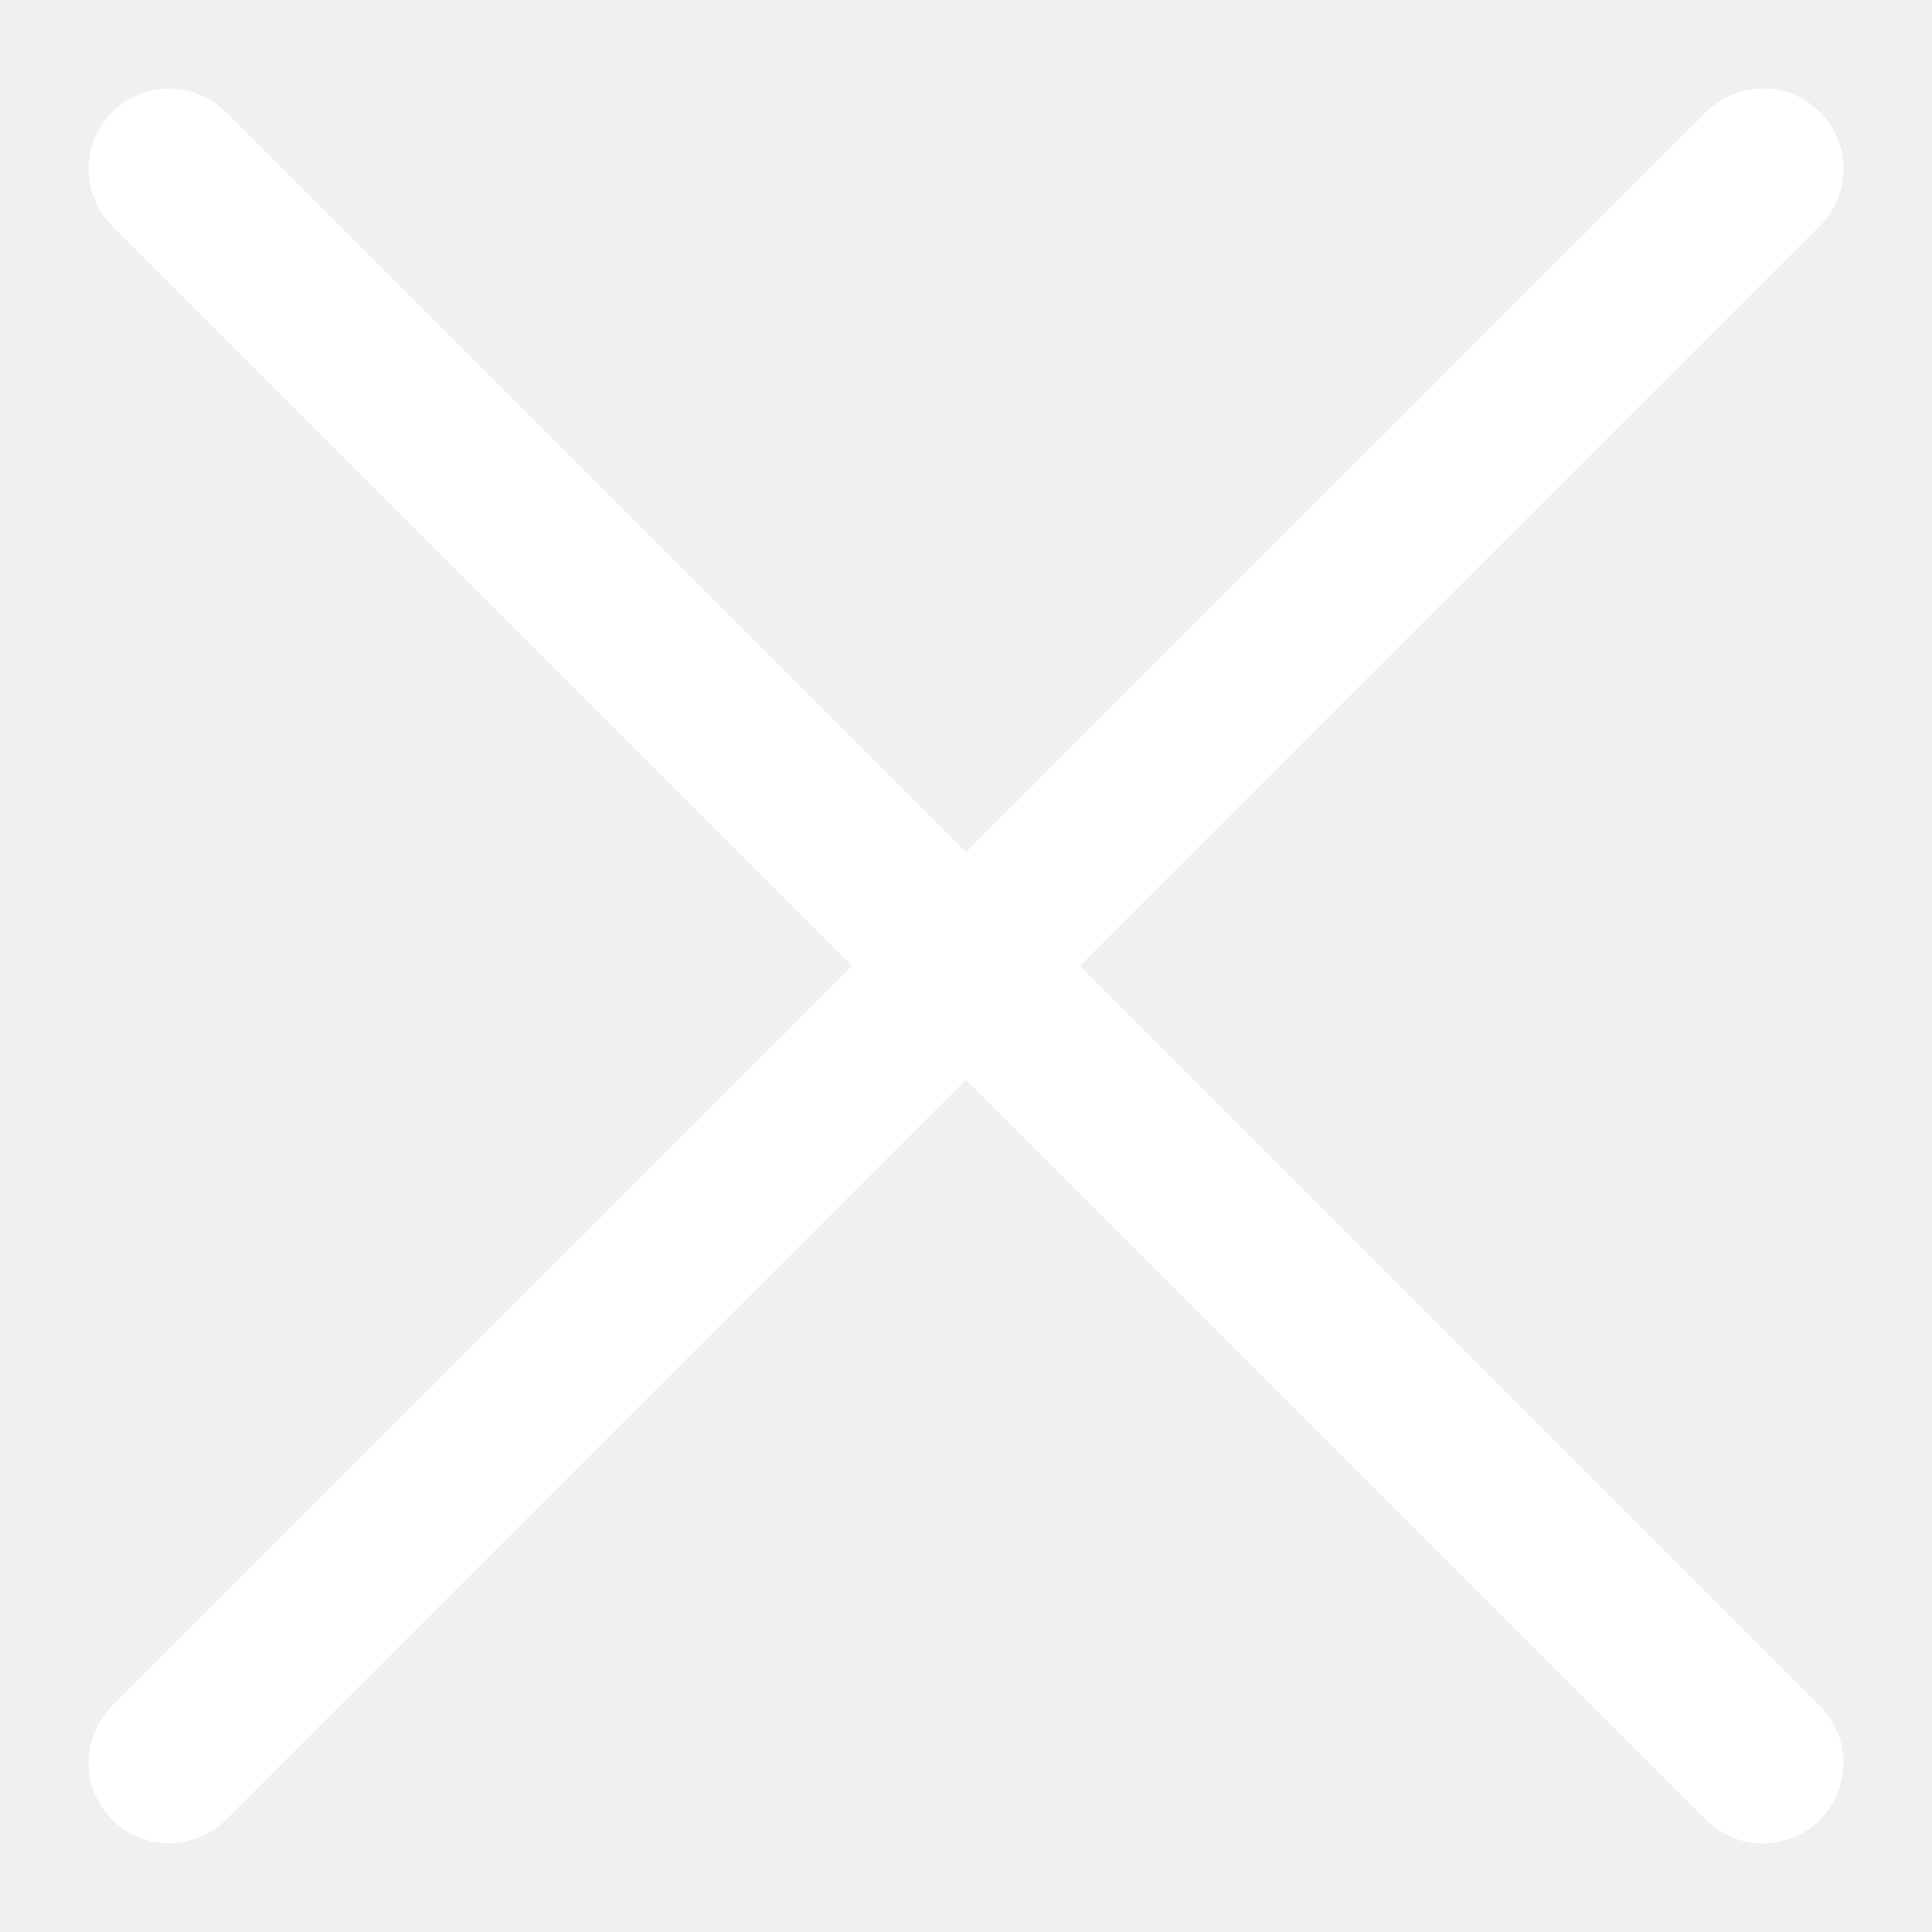
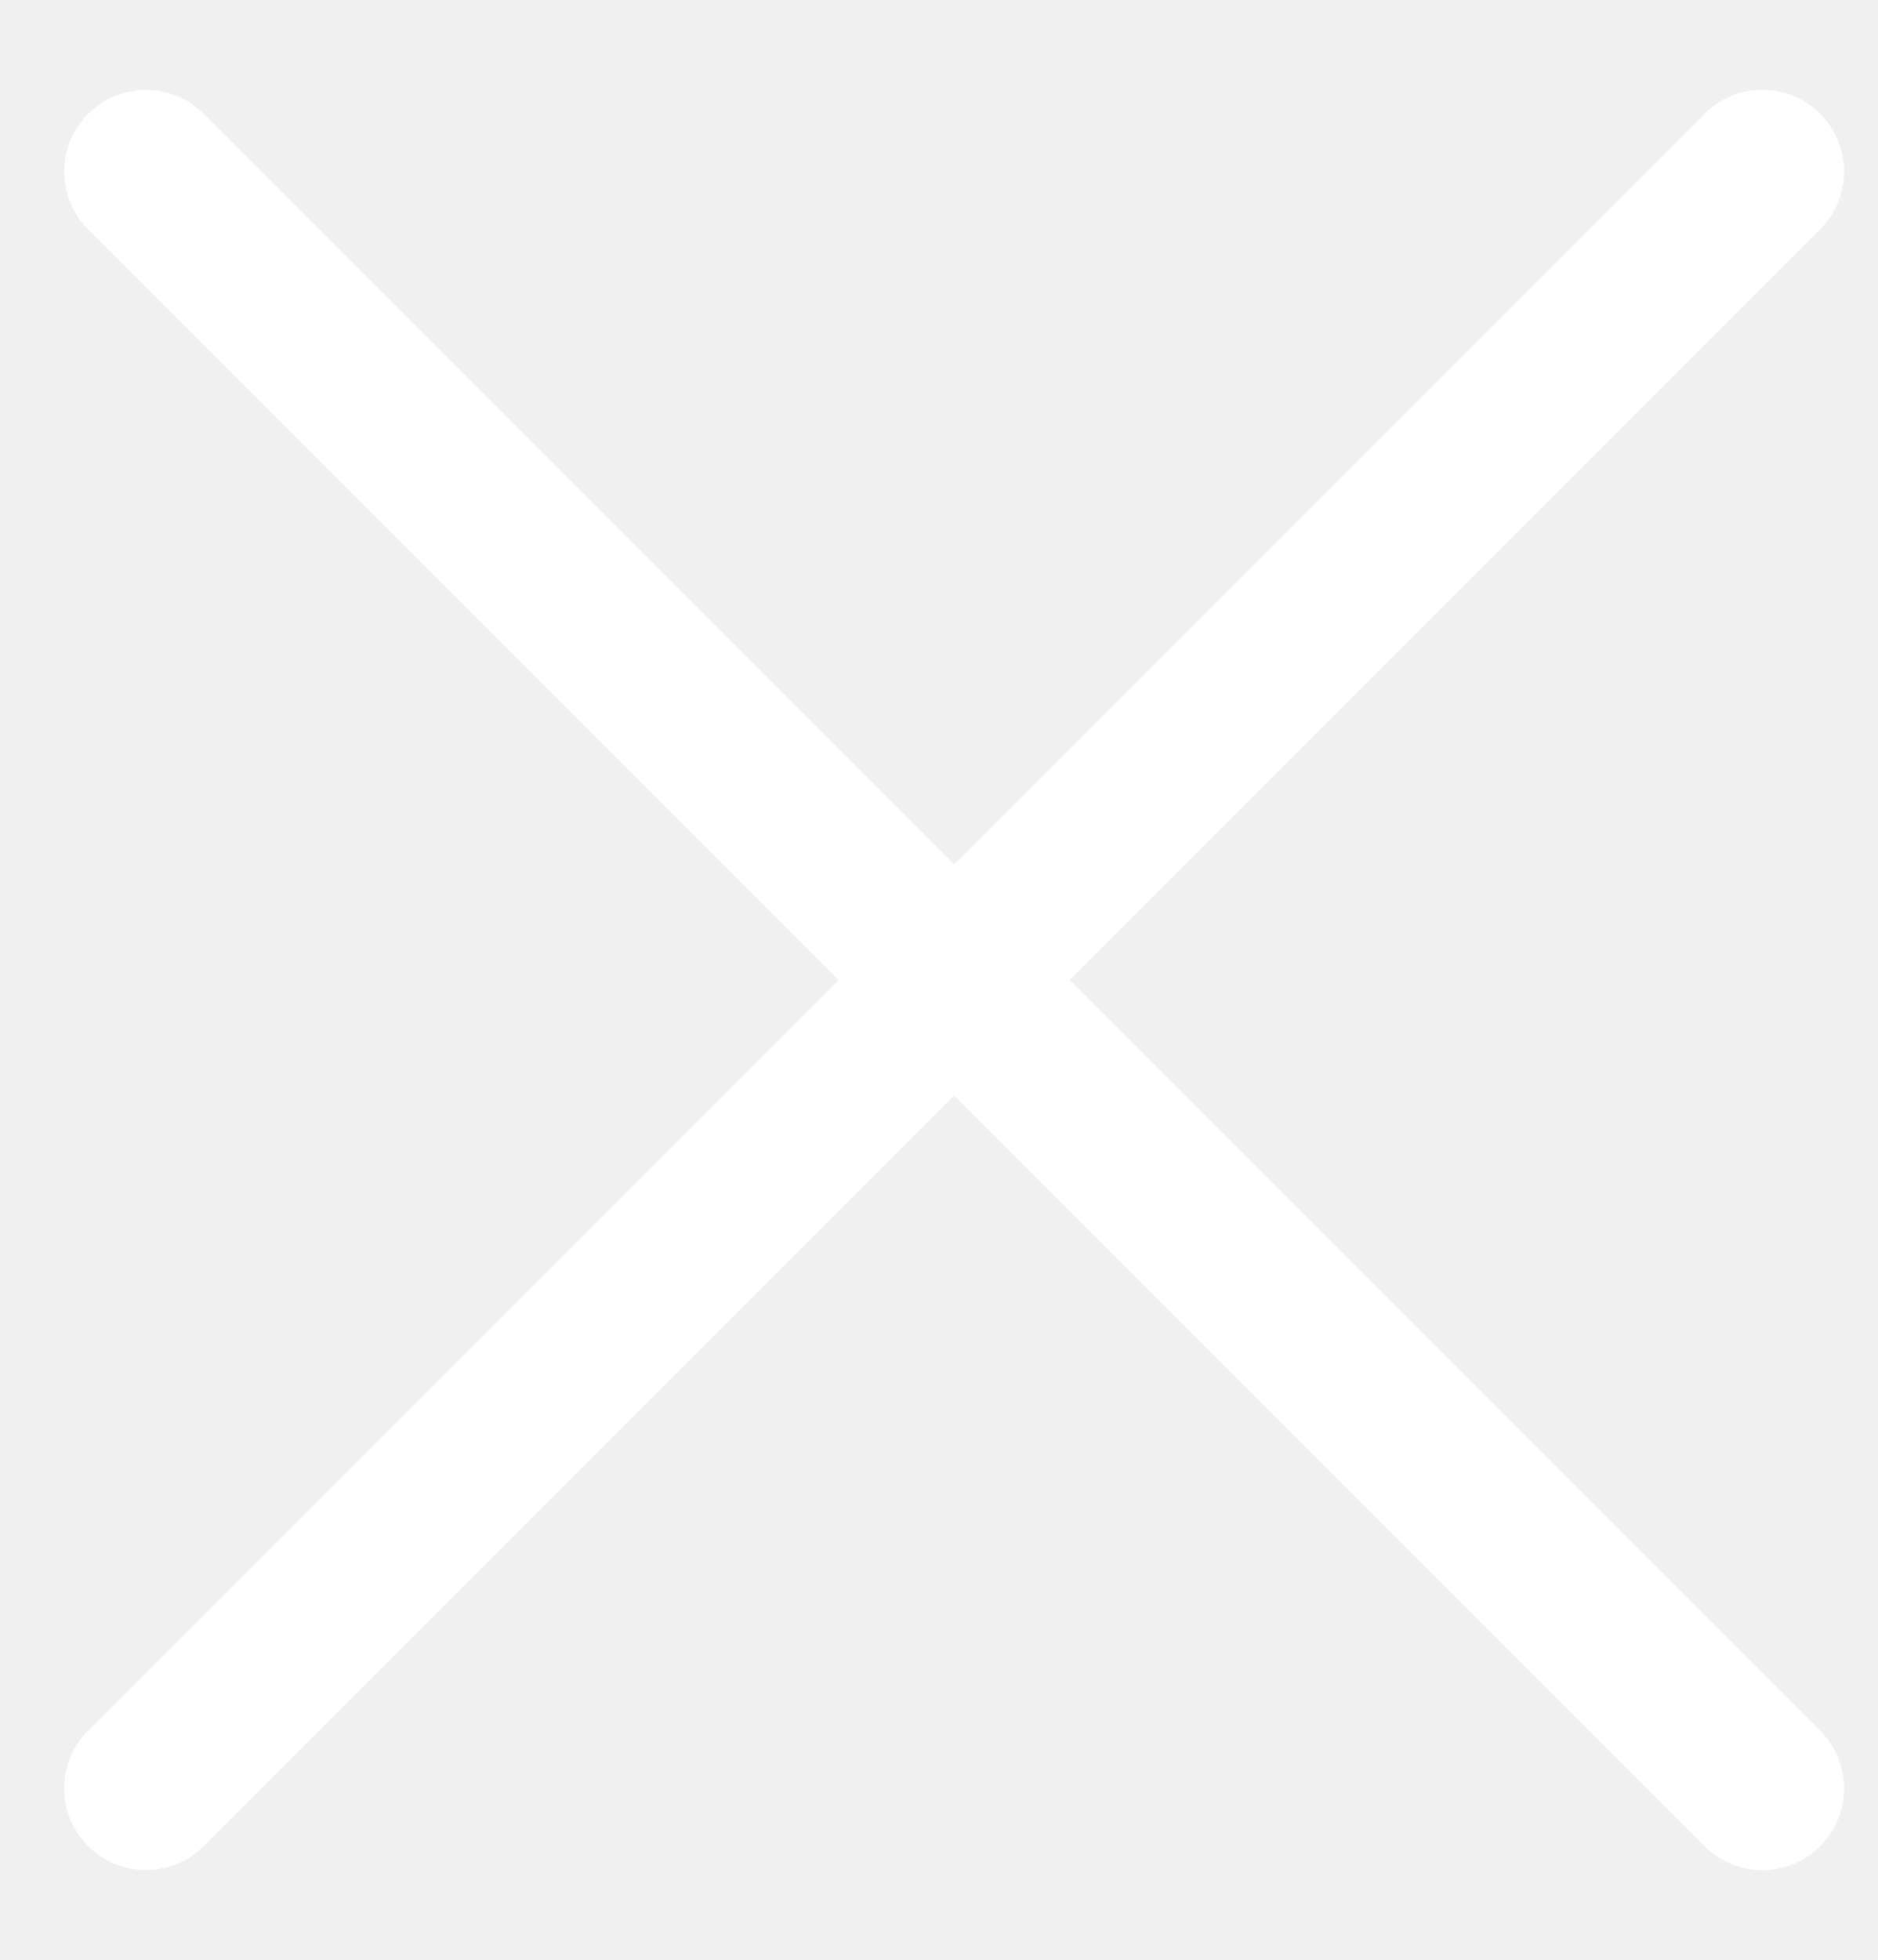
- <svg xmlns="http://www.w3.org/2000/svg" width="24" height="24" viewBox="0 0 24 24" fill="none">
-   <rect x="0.687" y="21.898" width="30" height="2" rx="1" transform="rotate(-45 0.686523 21.8984)" fill="white" />
-   <rect x="2.101" y="0.686" width="30" height="2" rx="1" transform="rotate(45 2.10059 0.685547)" fill="white" />
+ <svg xmlns="http://www.w3.org/2000/svg" width="23" height="24" viewBox="0 0 23 24" fill="none">
+   <rect x="0.373" y="21.899" width="30" height="2" rx="1" transform="rotate(-45 0.372559 21.8994)" fill="white" />
+   <rect x="1.787" y="0.687" width="30" height="2" rx="1" transform="rotate(45 1.78687 0.686523)" fill="white" />
</svg>
